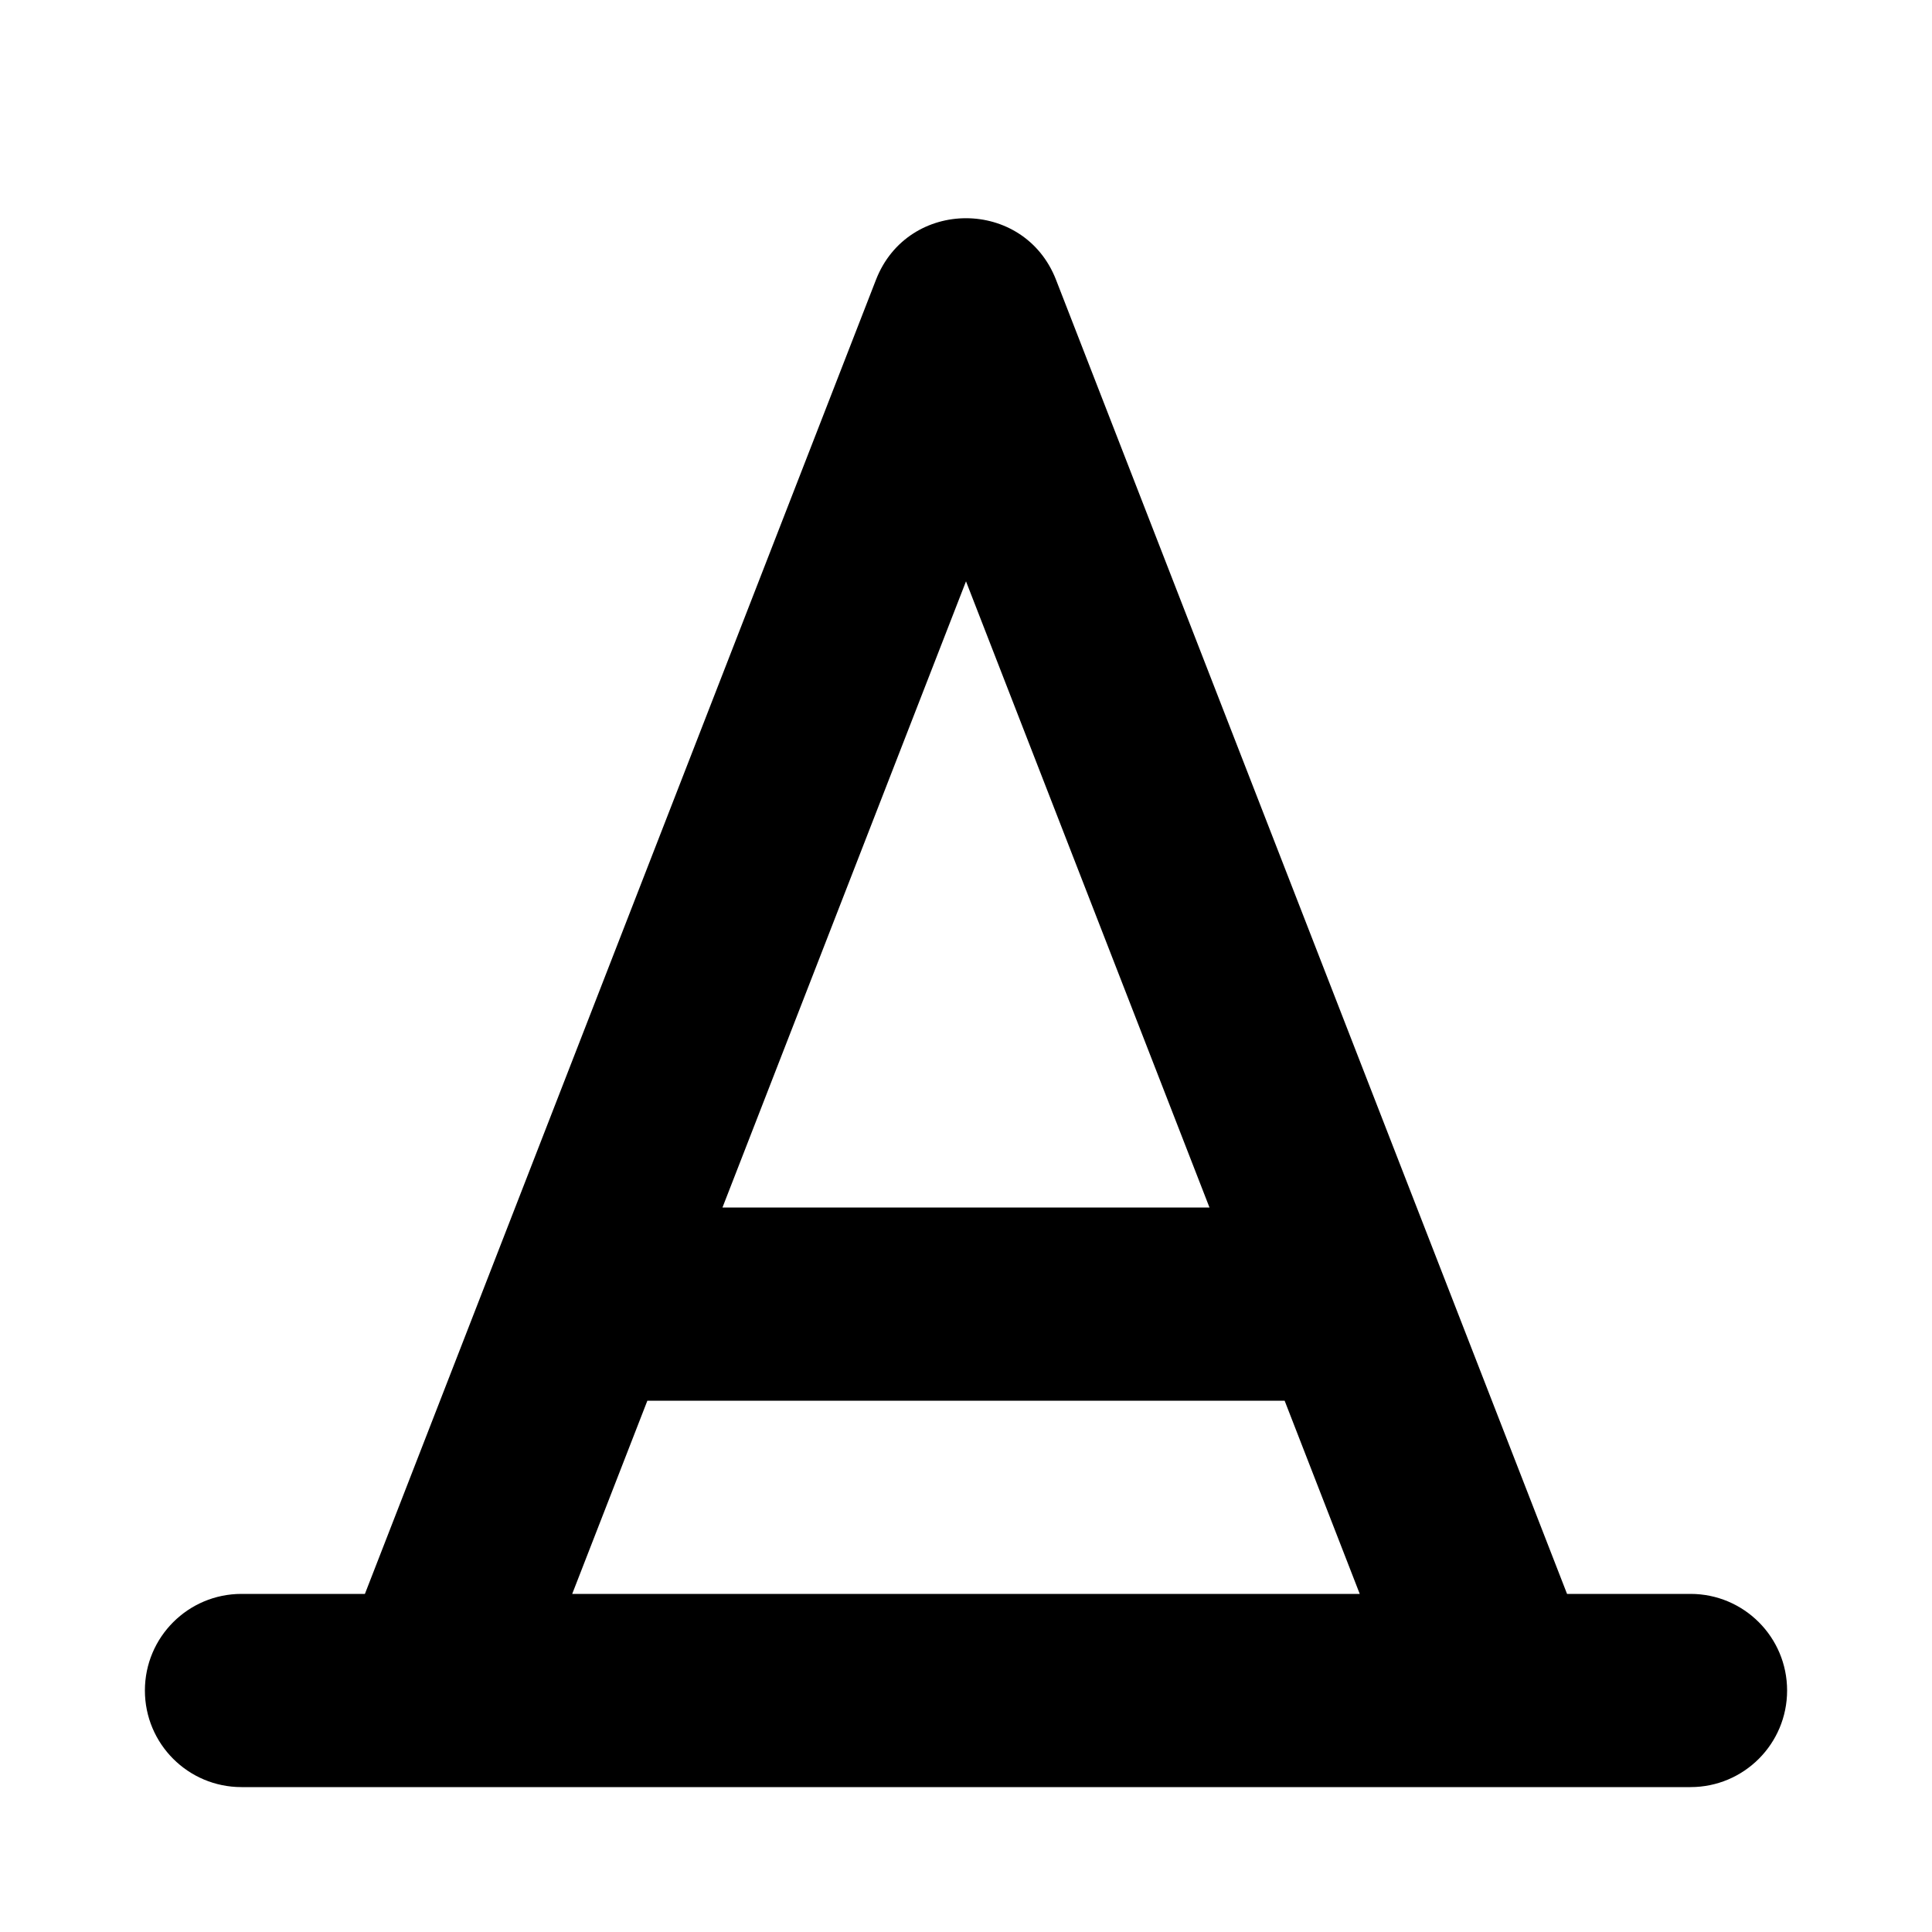
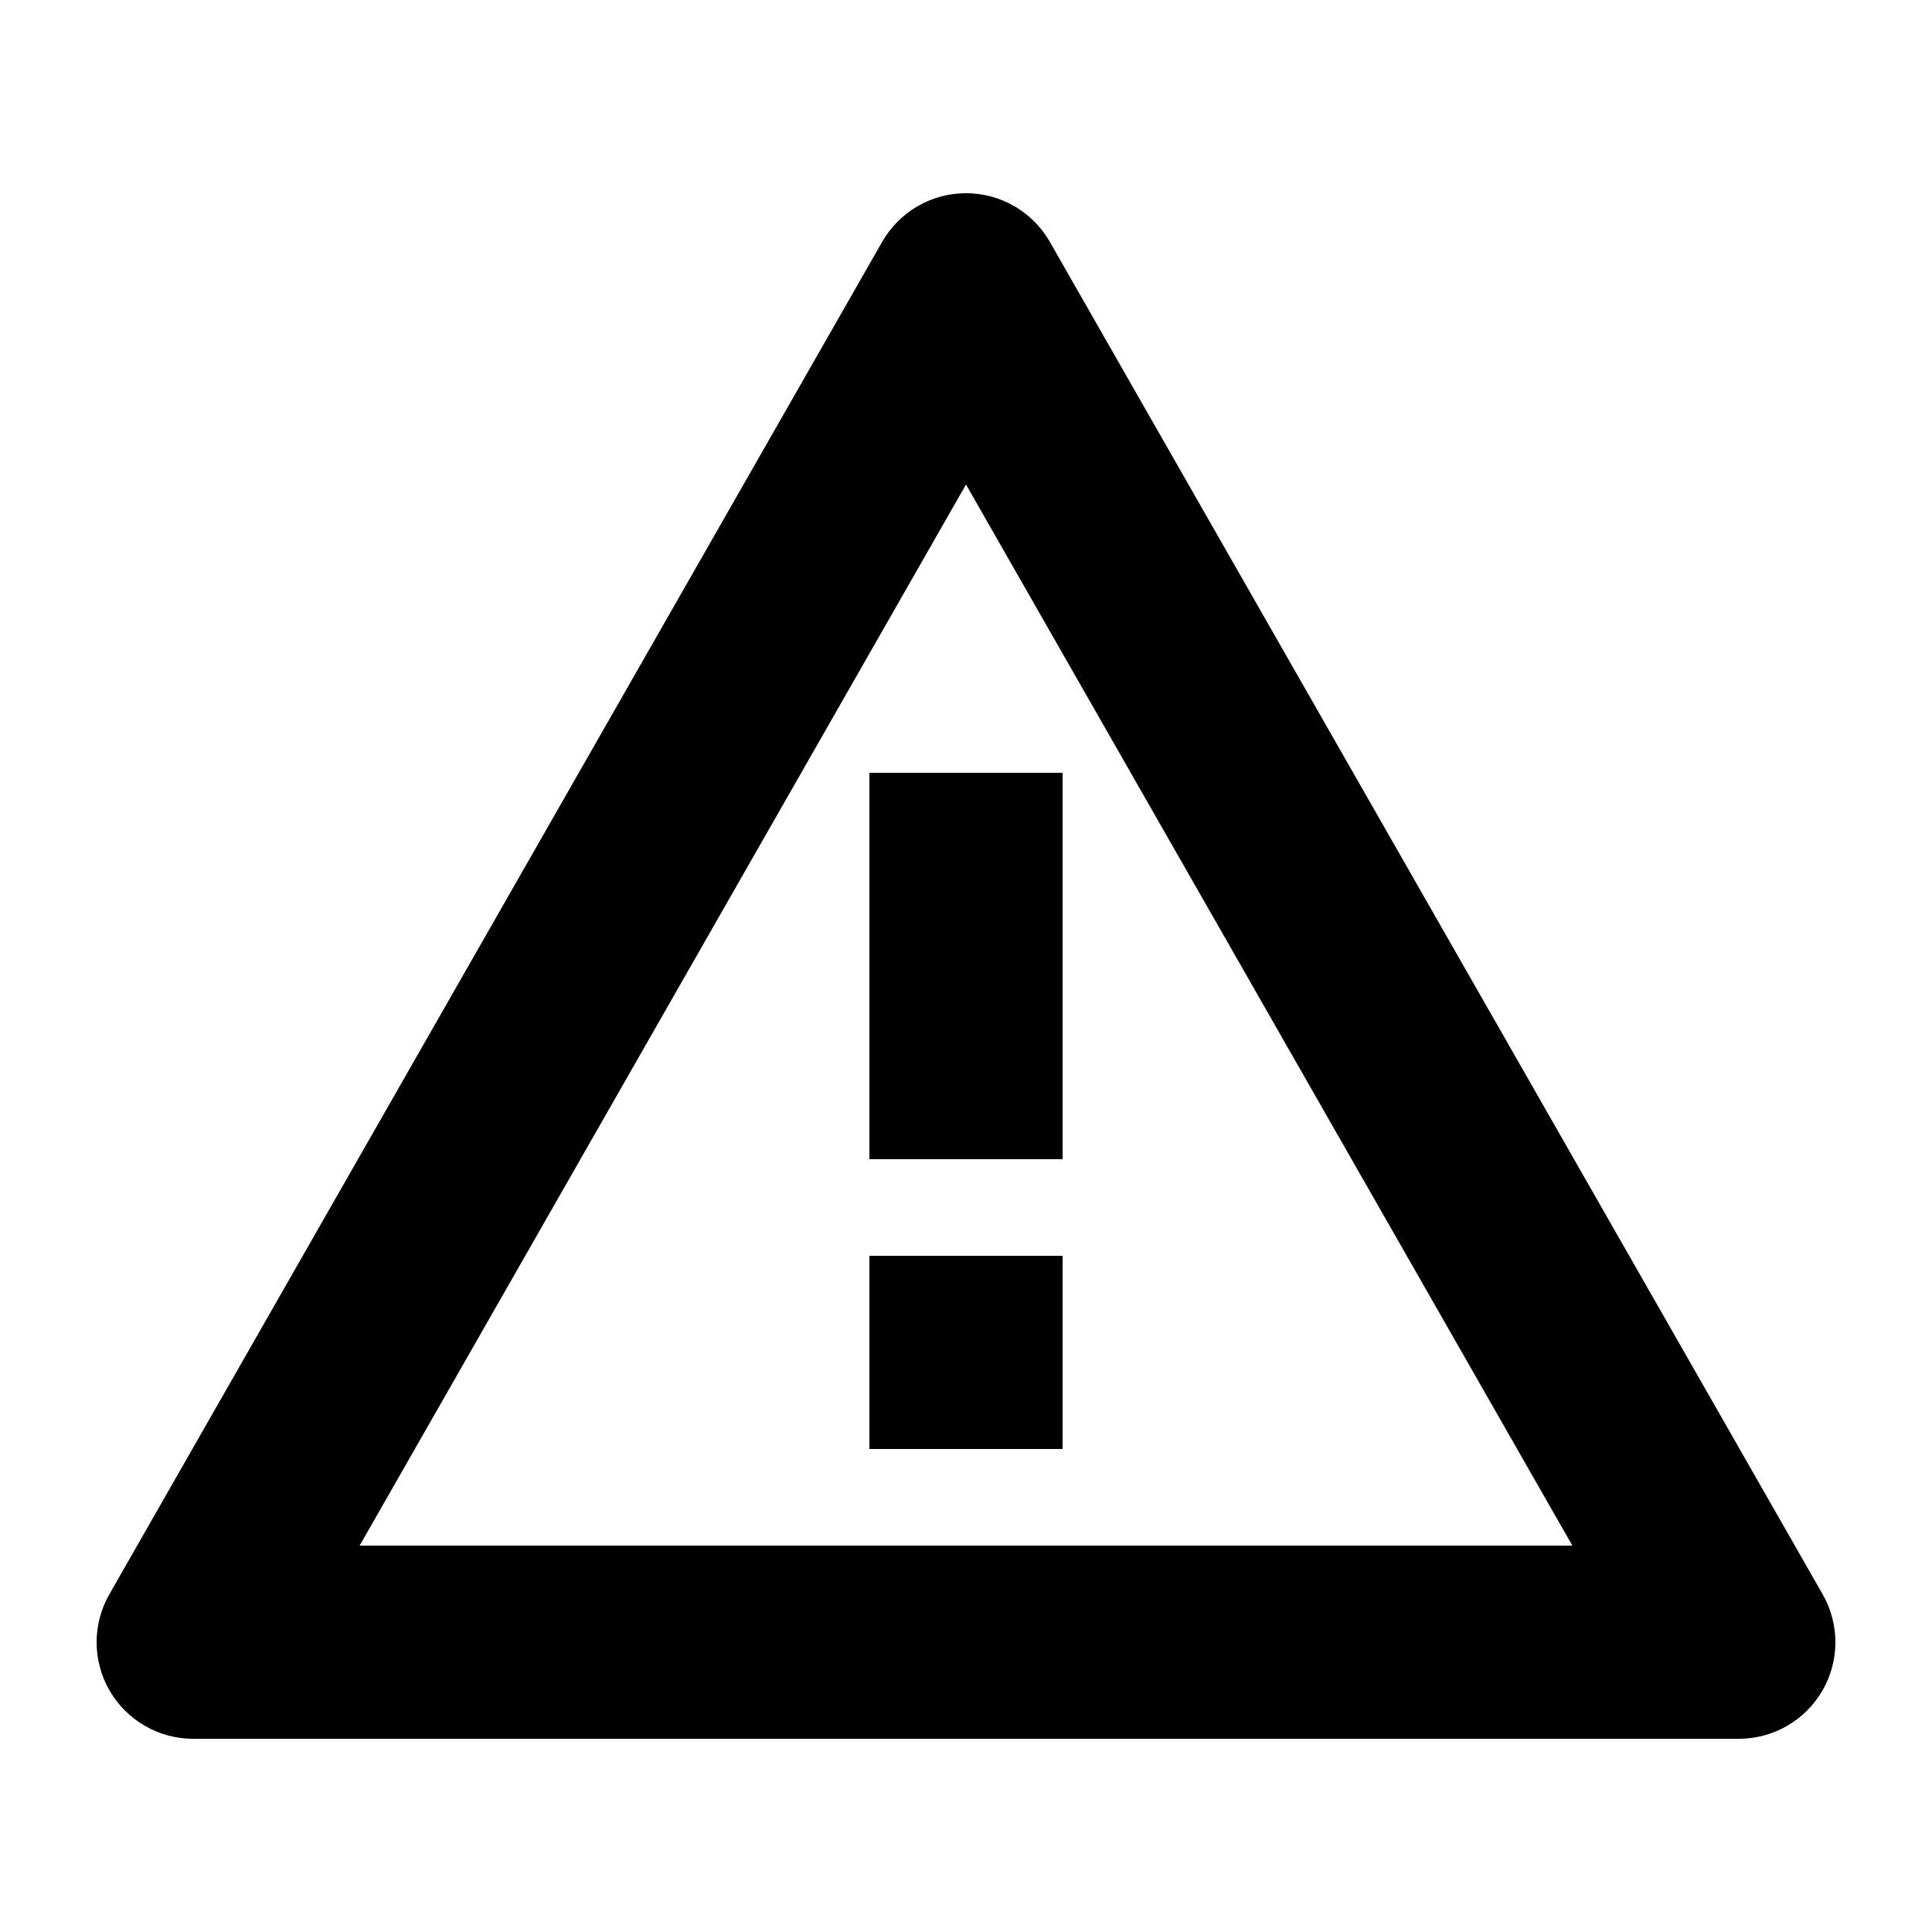
<svg xmlns="http://www.w3.org/2000/svg" width="40" height="40" viewBox="0 0 40 40" fill="none">
-   <path fill-rule="evenodd" clip-rule="evenodd" d="M20 12.036L14.958 25H25.041L20 12.036ZM11.847 33L13.403 29H26.597L28.152 33H11.847ZM21.864 5.793C21.203 4.093 18.797 4.093 18.136 5.793L7.555 33H5C3.895 33 3 33.895 3 35C3 36.105 3.895 37 5 37H35C36.105 37 37 36.105 37 35C37 33.895 36.105 33 35 33H32.444L21.864 5.793Z" fill="black" />
+   <path d="M22 26V30H18V26H22Z" fill="black" />
+   <path d="M18 16V24H22V16H18Z" fill="black" />
+   <path fill-rule="evenodd" clip-rule="evenodd" d="M20 4C20.718 4 21.38 4.385 21.736 5.008L37.736 33.008C38.09 33.627 38.088 34.387 37.73 35.004C37.372 35.62 36.713 36 36 36H4C3.287 36 2.628 35.62 2.27 35.004C1.912 34.387 1.91 33.627 2.264 33.008L18.264 5.008C18.62 4.385 19.282 4 20 4ZM32.554 32L20 10.031L7.446 32H32.554Z" fill="black" />
</svg>
